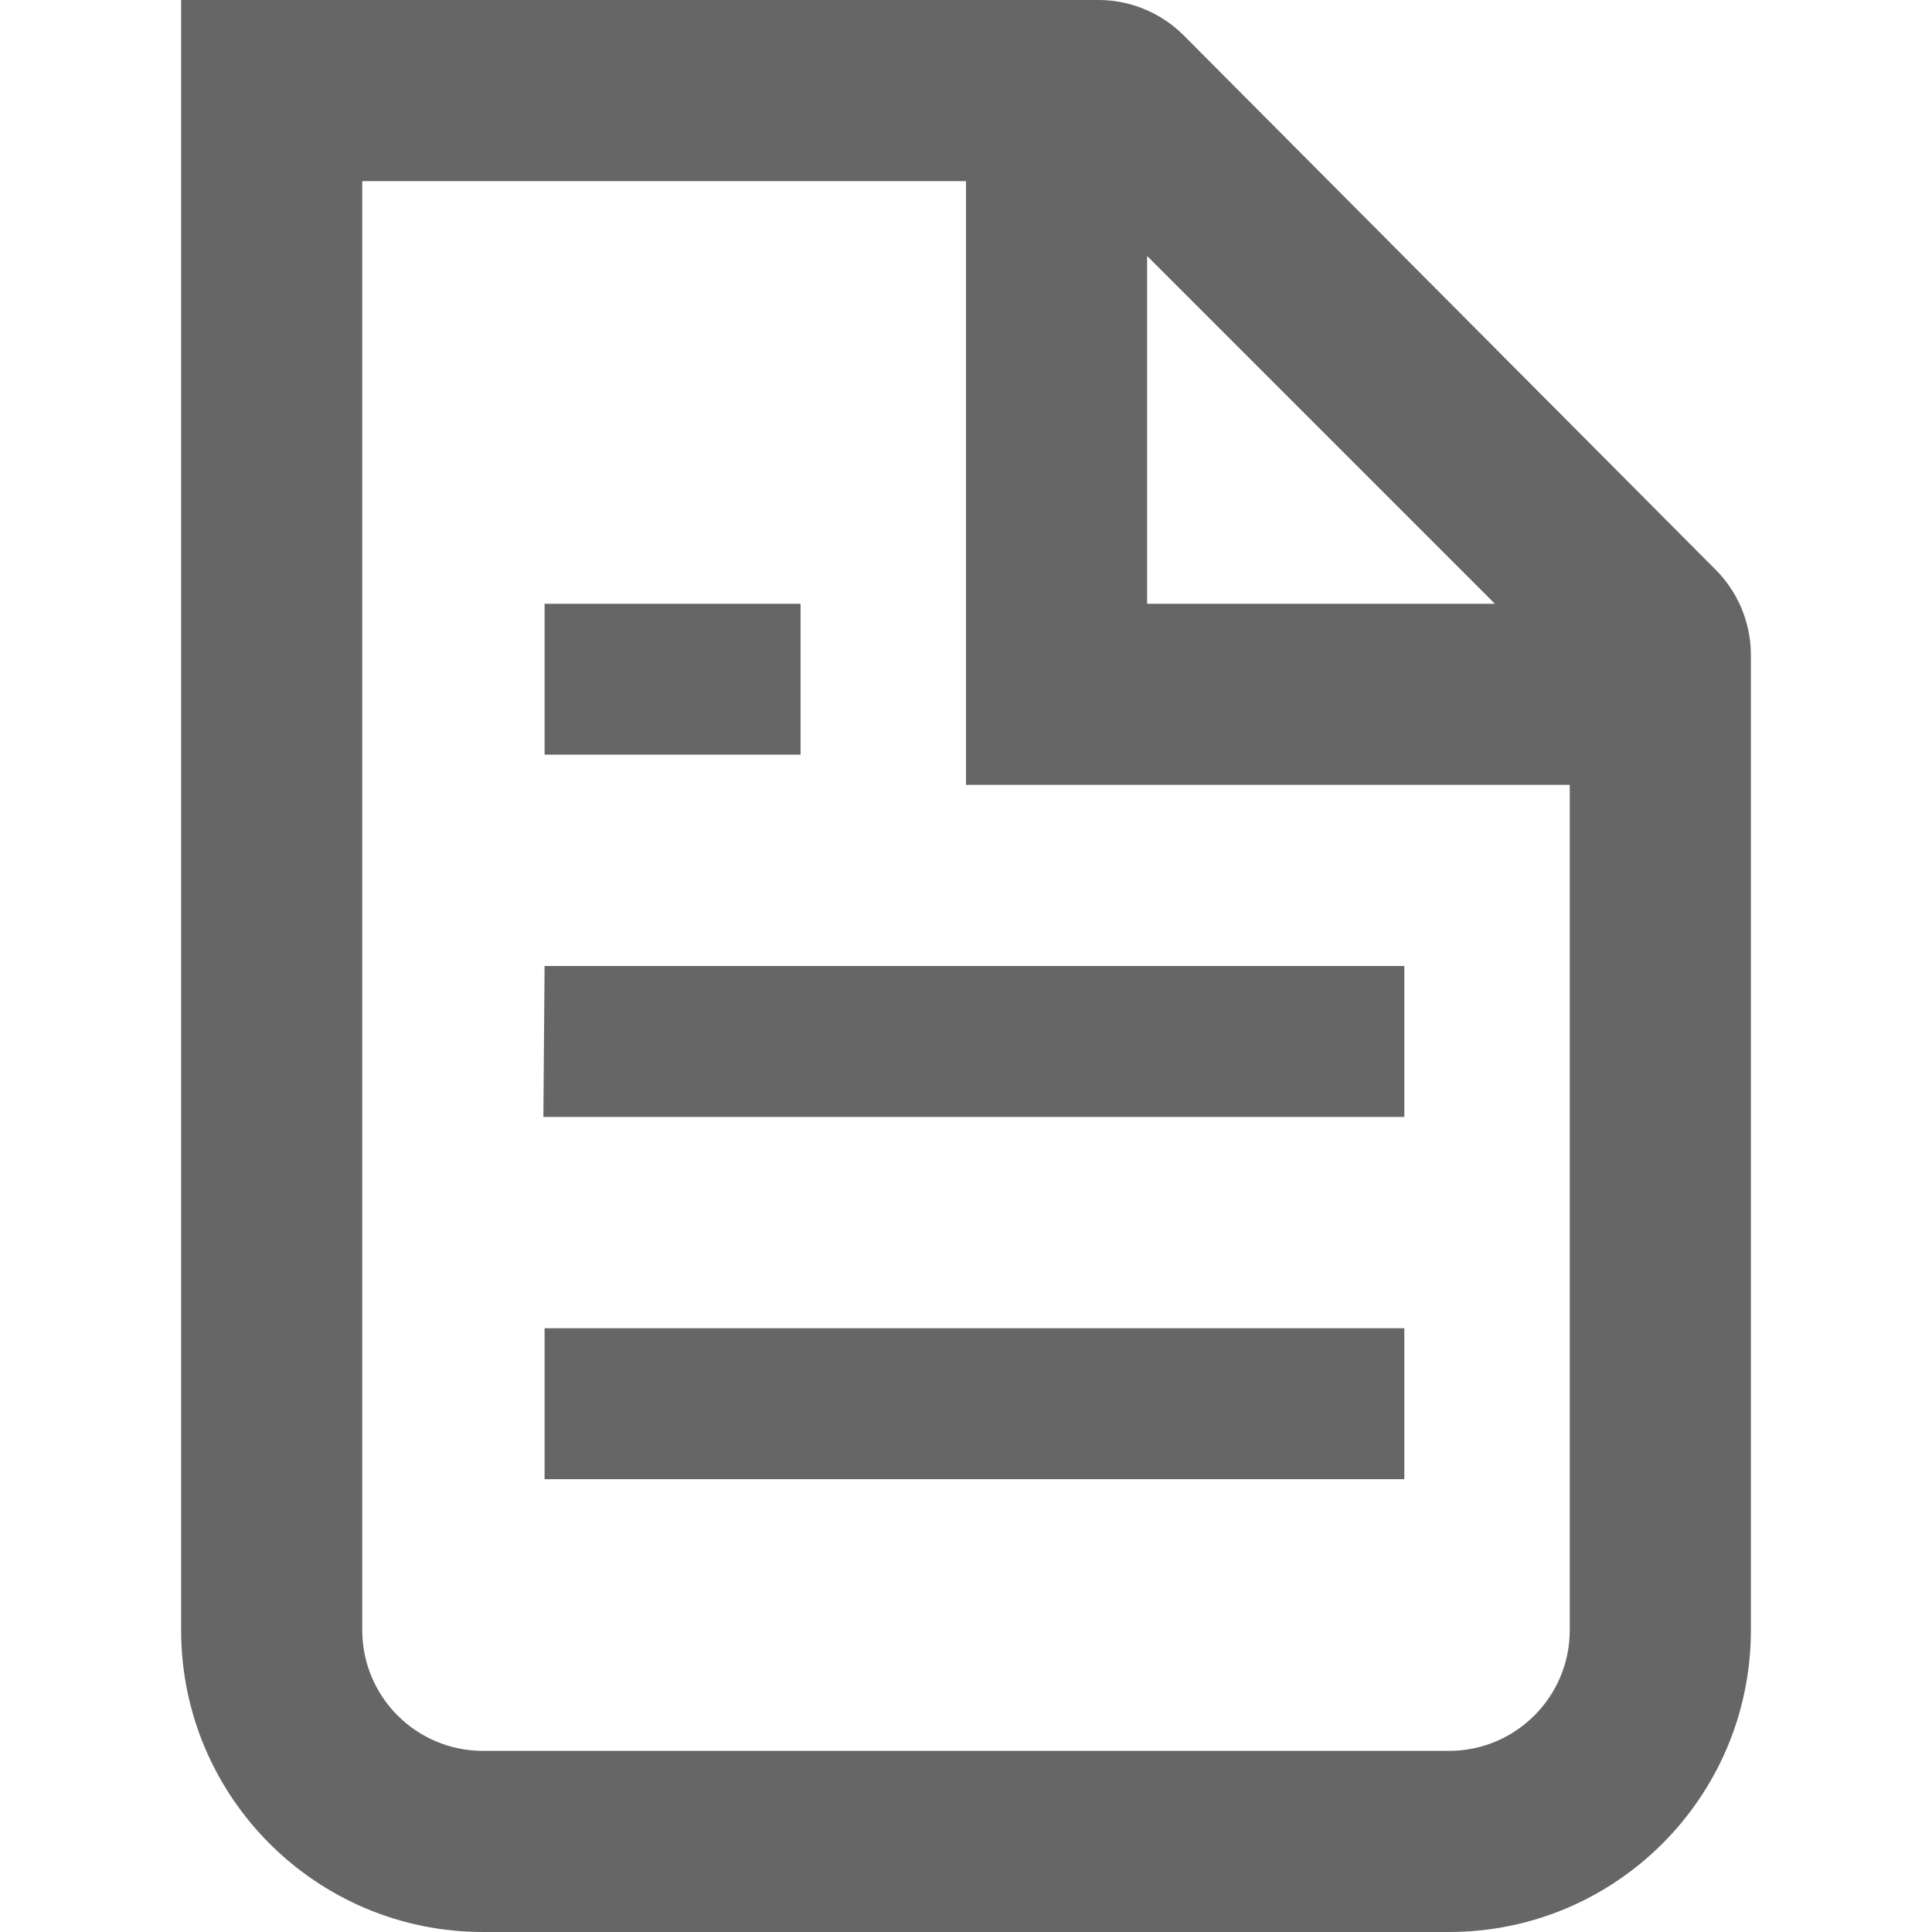
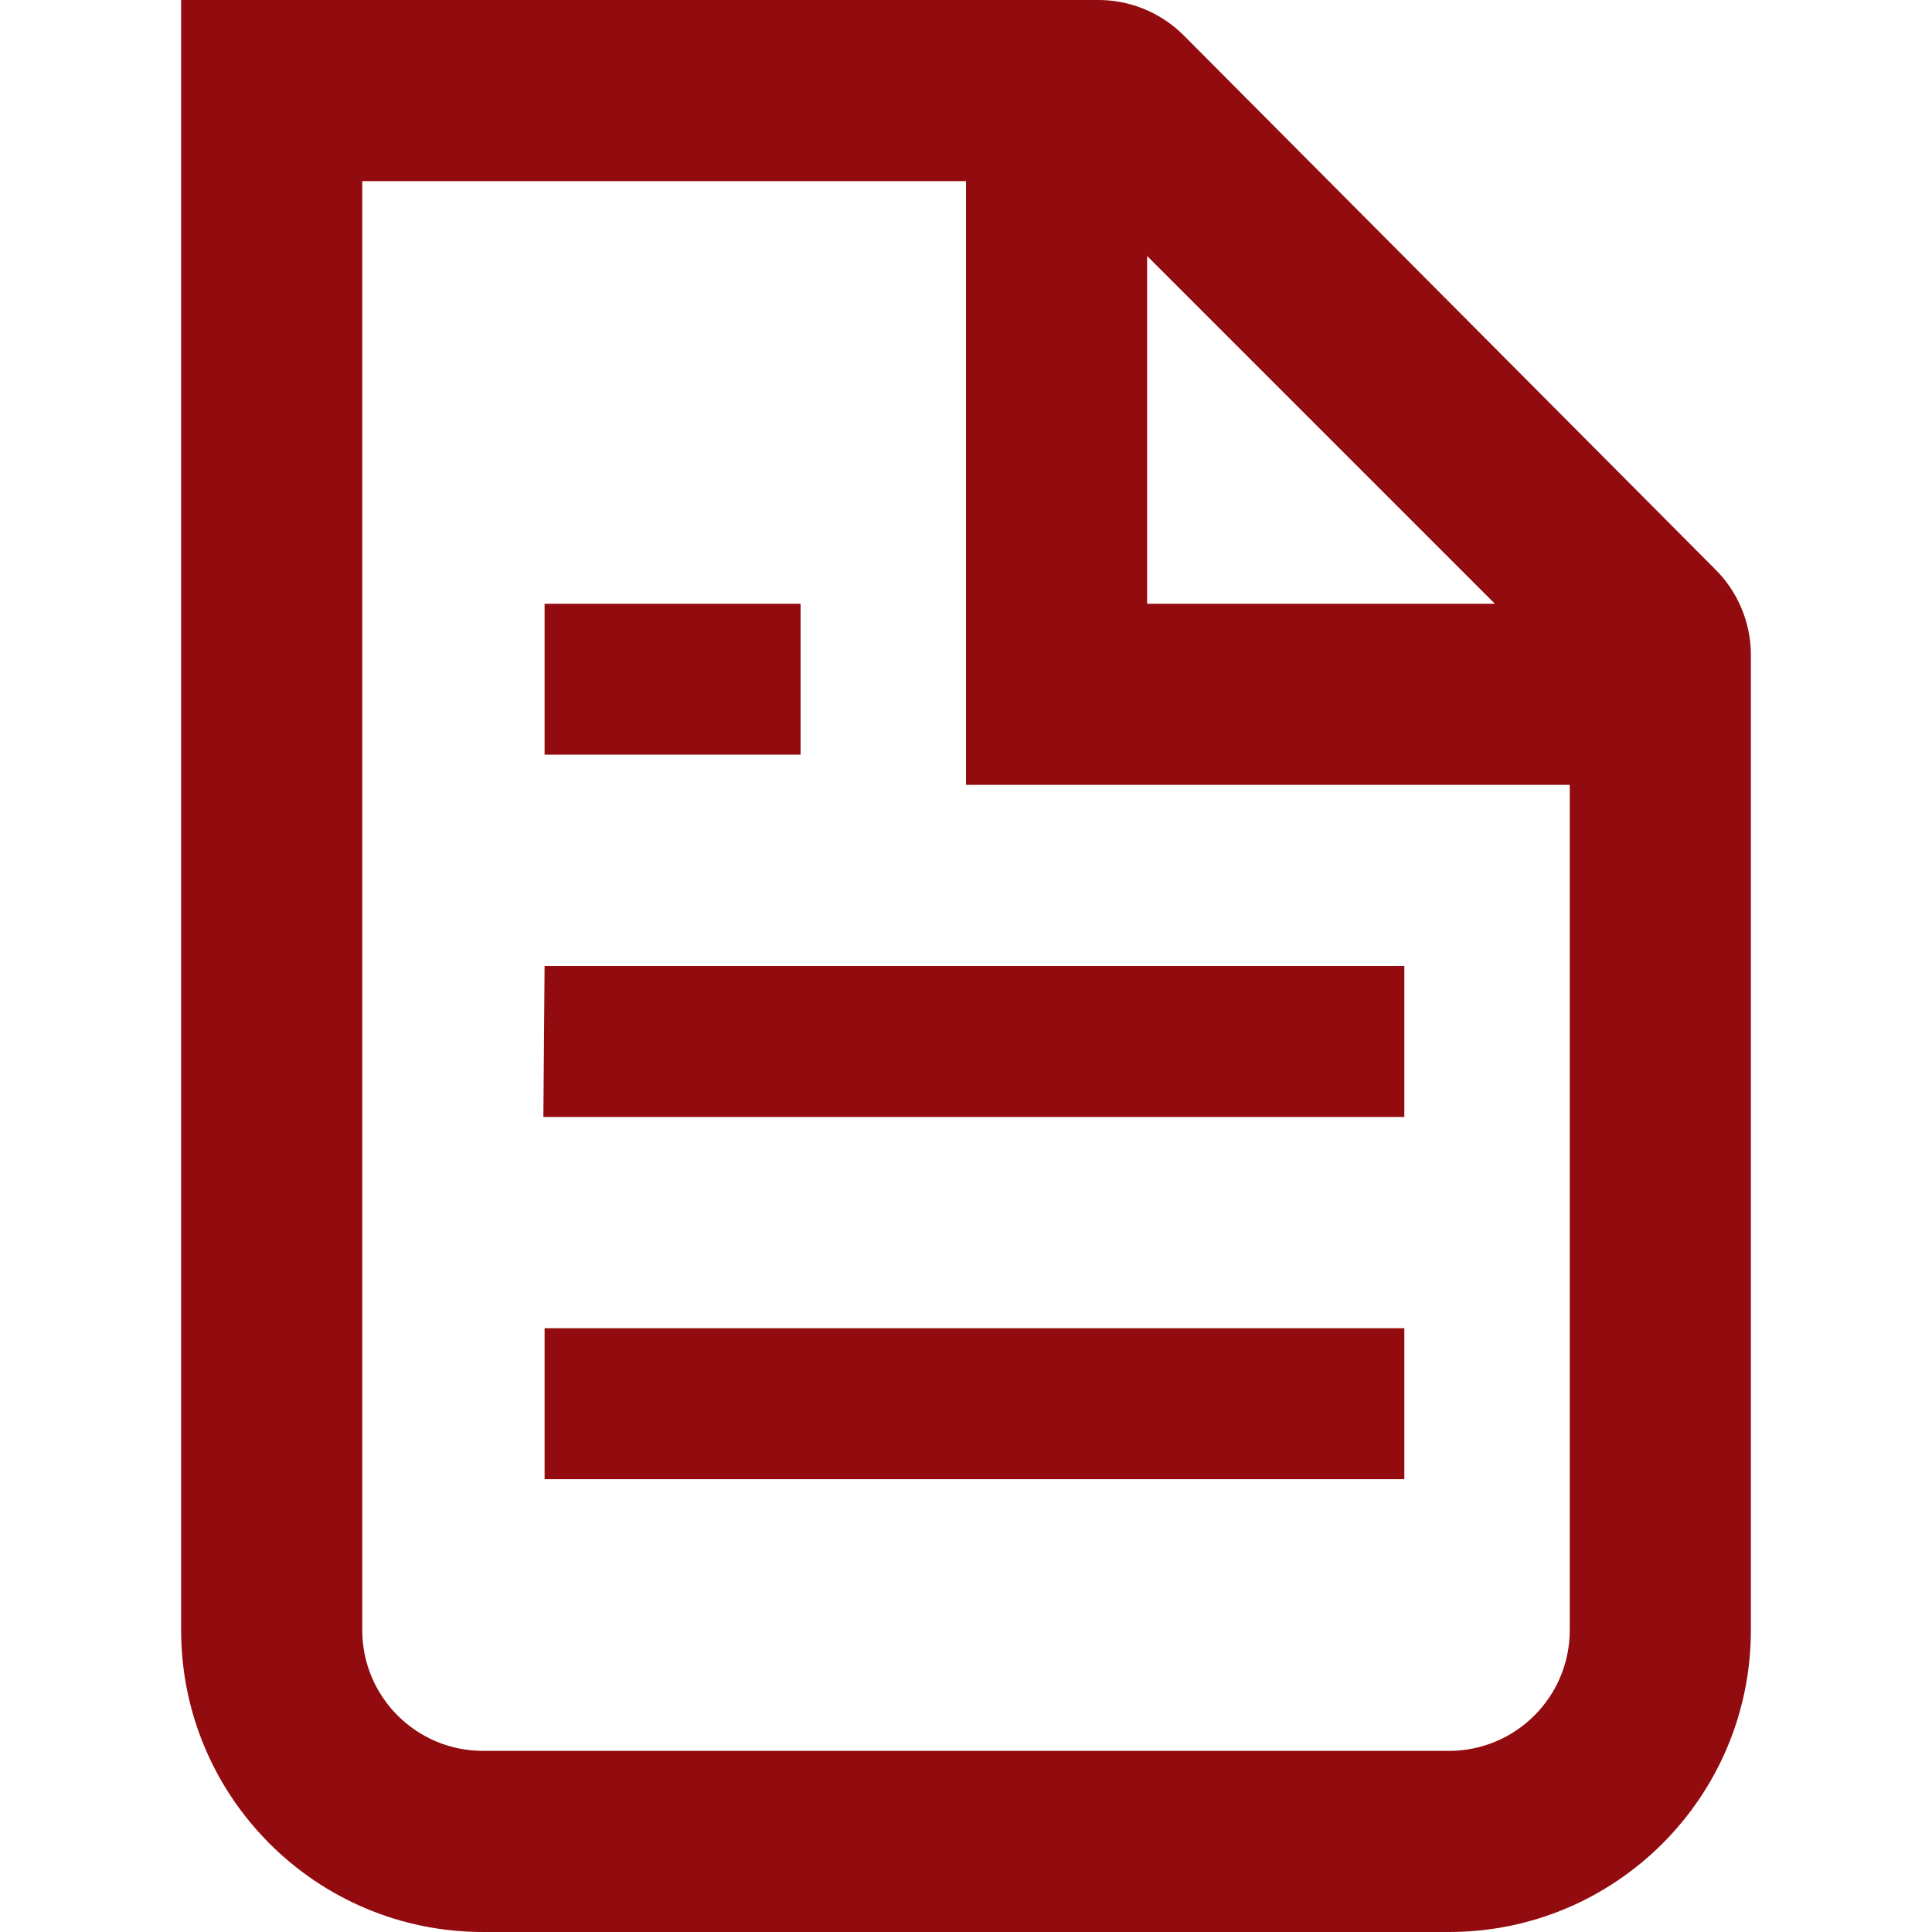
<svg xmlns="http://www.w3.org/2000/svg" fill="none" viewBox="0 0 16 16">
-   <path d="M14.5 13.5V5.41a1 1 0 0 0-.3-.7L9.8.29A1 1 0 0 0 9.08 0H1.5v13.5A2.5 2.5 0 0 0 4 16h8a2.5 2.5 0 0 0 2.5-2.5m-1.5 0v-7H8v-5H3v12a1 1 0 0 0 1 1h8a1 1 0 0 0 1-1M9.5 5V2.12L12.38 5zM5.13 5h-.62v1.25h2.12V5zm-.62 3h7.12v1.25H4.5zm.62 3h-.62v1.25h7.12V11z" clip-rule="evenodd" fill="#666" fill-rule="evenodd" />
+   <path d="M14.5 13.5V5.41a1 1 0 0 0-.3-.7L9.8.29A1 1 0 0 0 9.08 0H1.5v13.5A2.5 2.5 0 0 0 4 16h8a2.5 2.5 0 0 0 2.5-2.5m-1.5 0v-7H8v-5H3v12a1 1 0 0 0 1 1h8a1 1 0 0 0 1-1M9.5 5V2.12L12.38 5zM5.13 5h-.62v1.25h2.12V5zm-.62 3h7.12v1.25H4.5zm.62 3h-.62v1.25h7.12V11z" clip-rule="evenodd" fill="#920B0E" fill-rule="evenodd" />
</svg>
